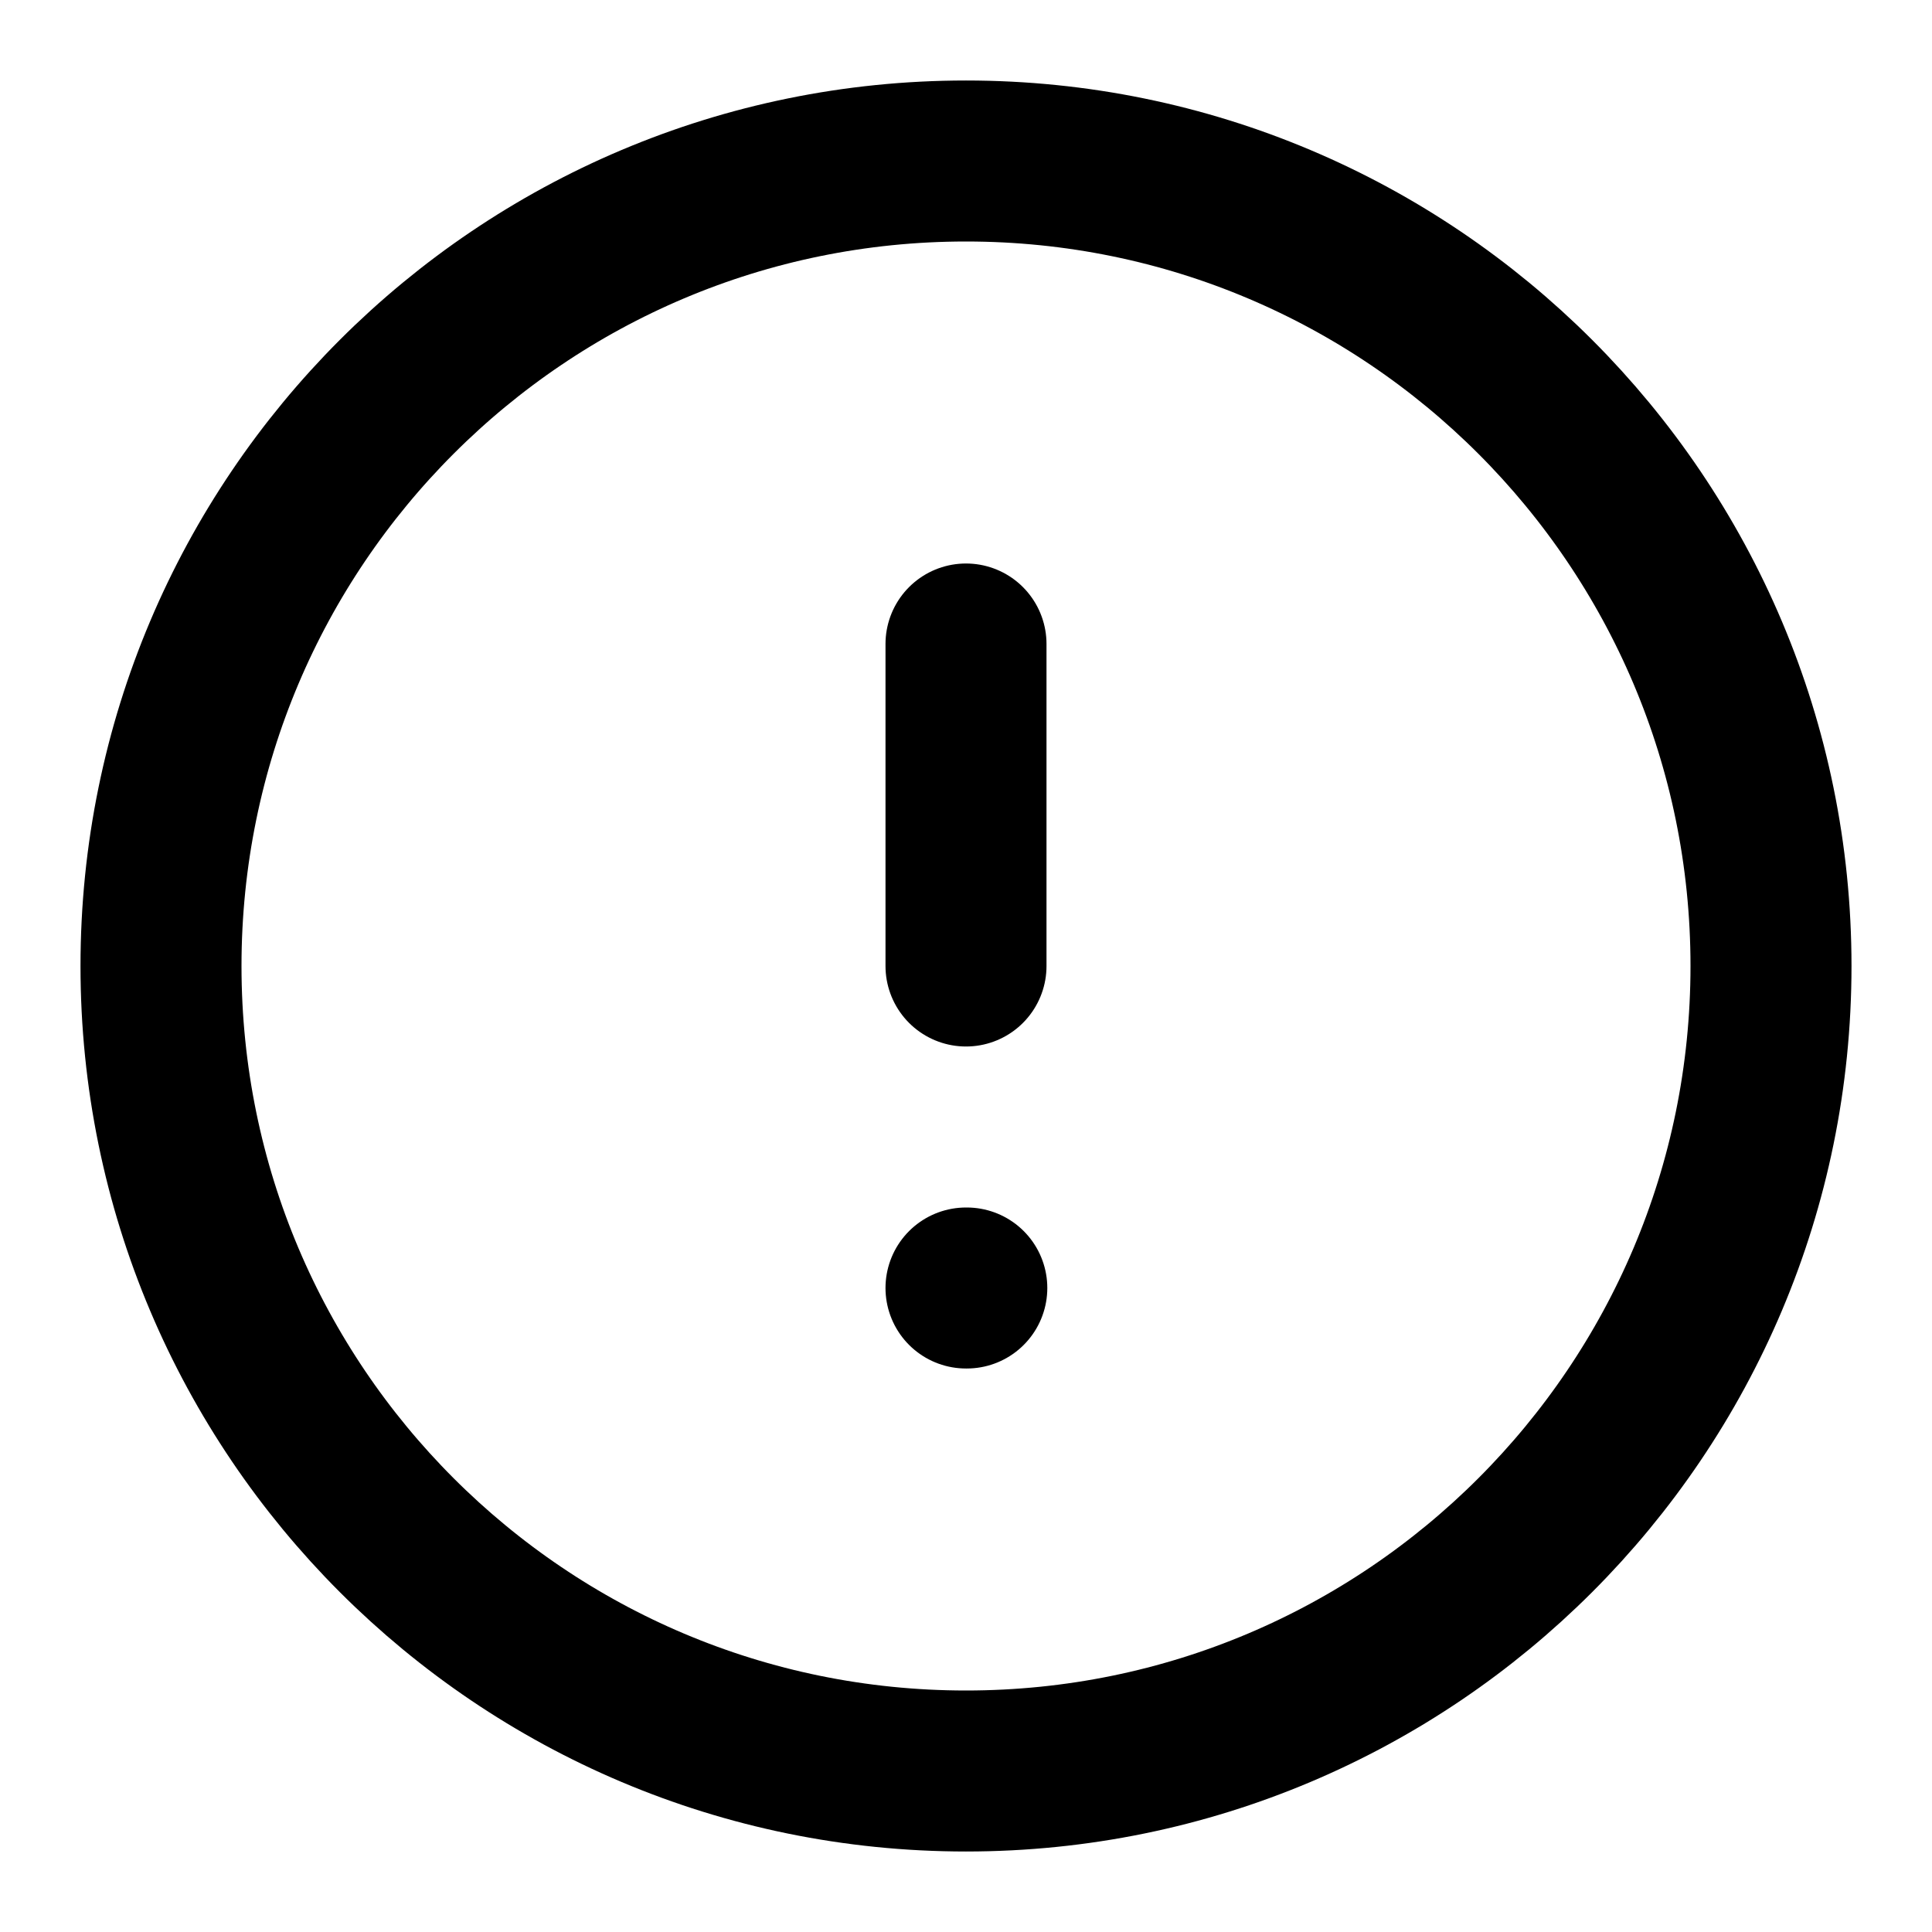
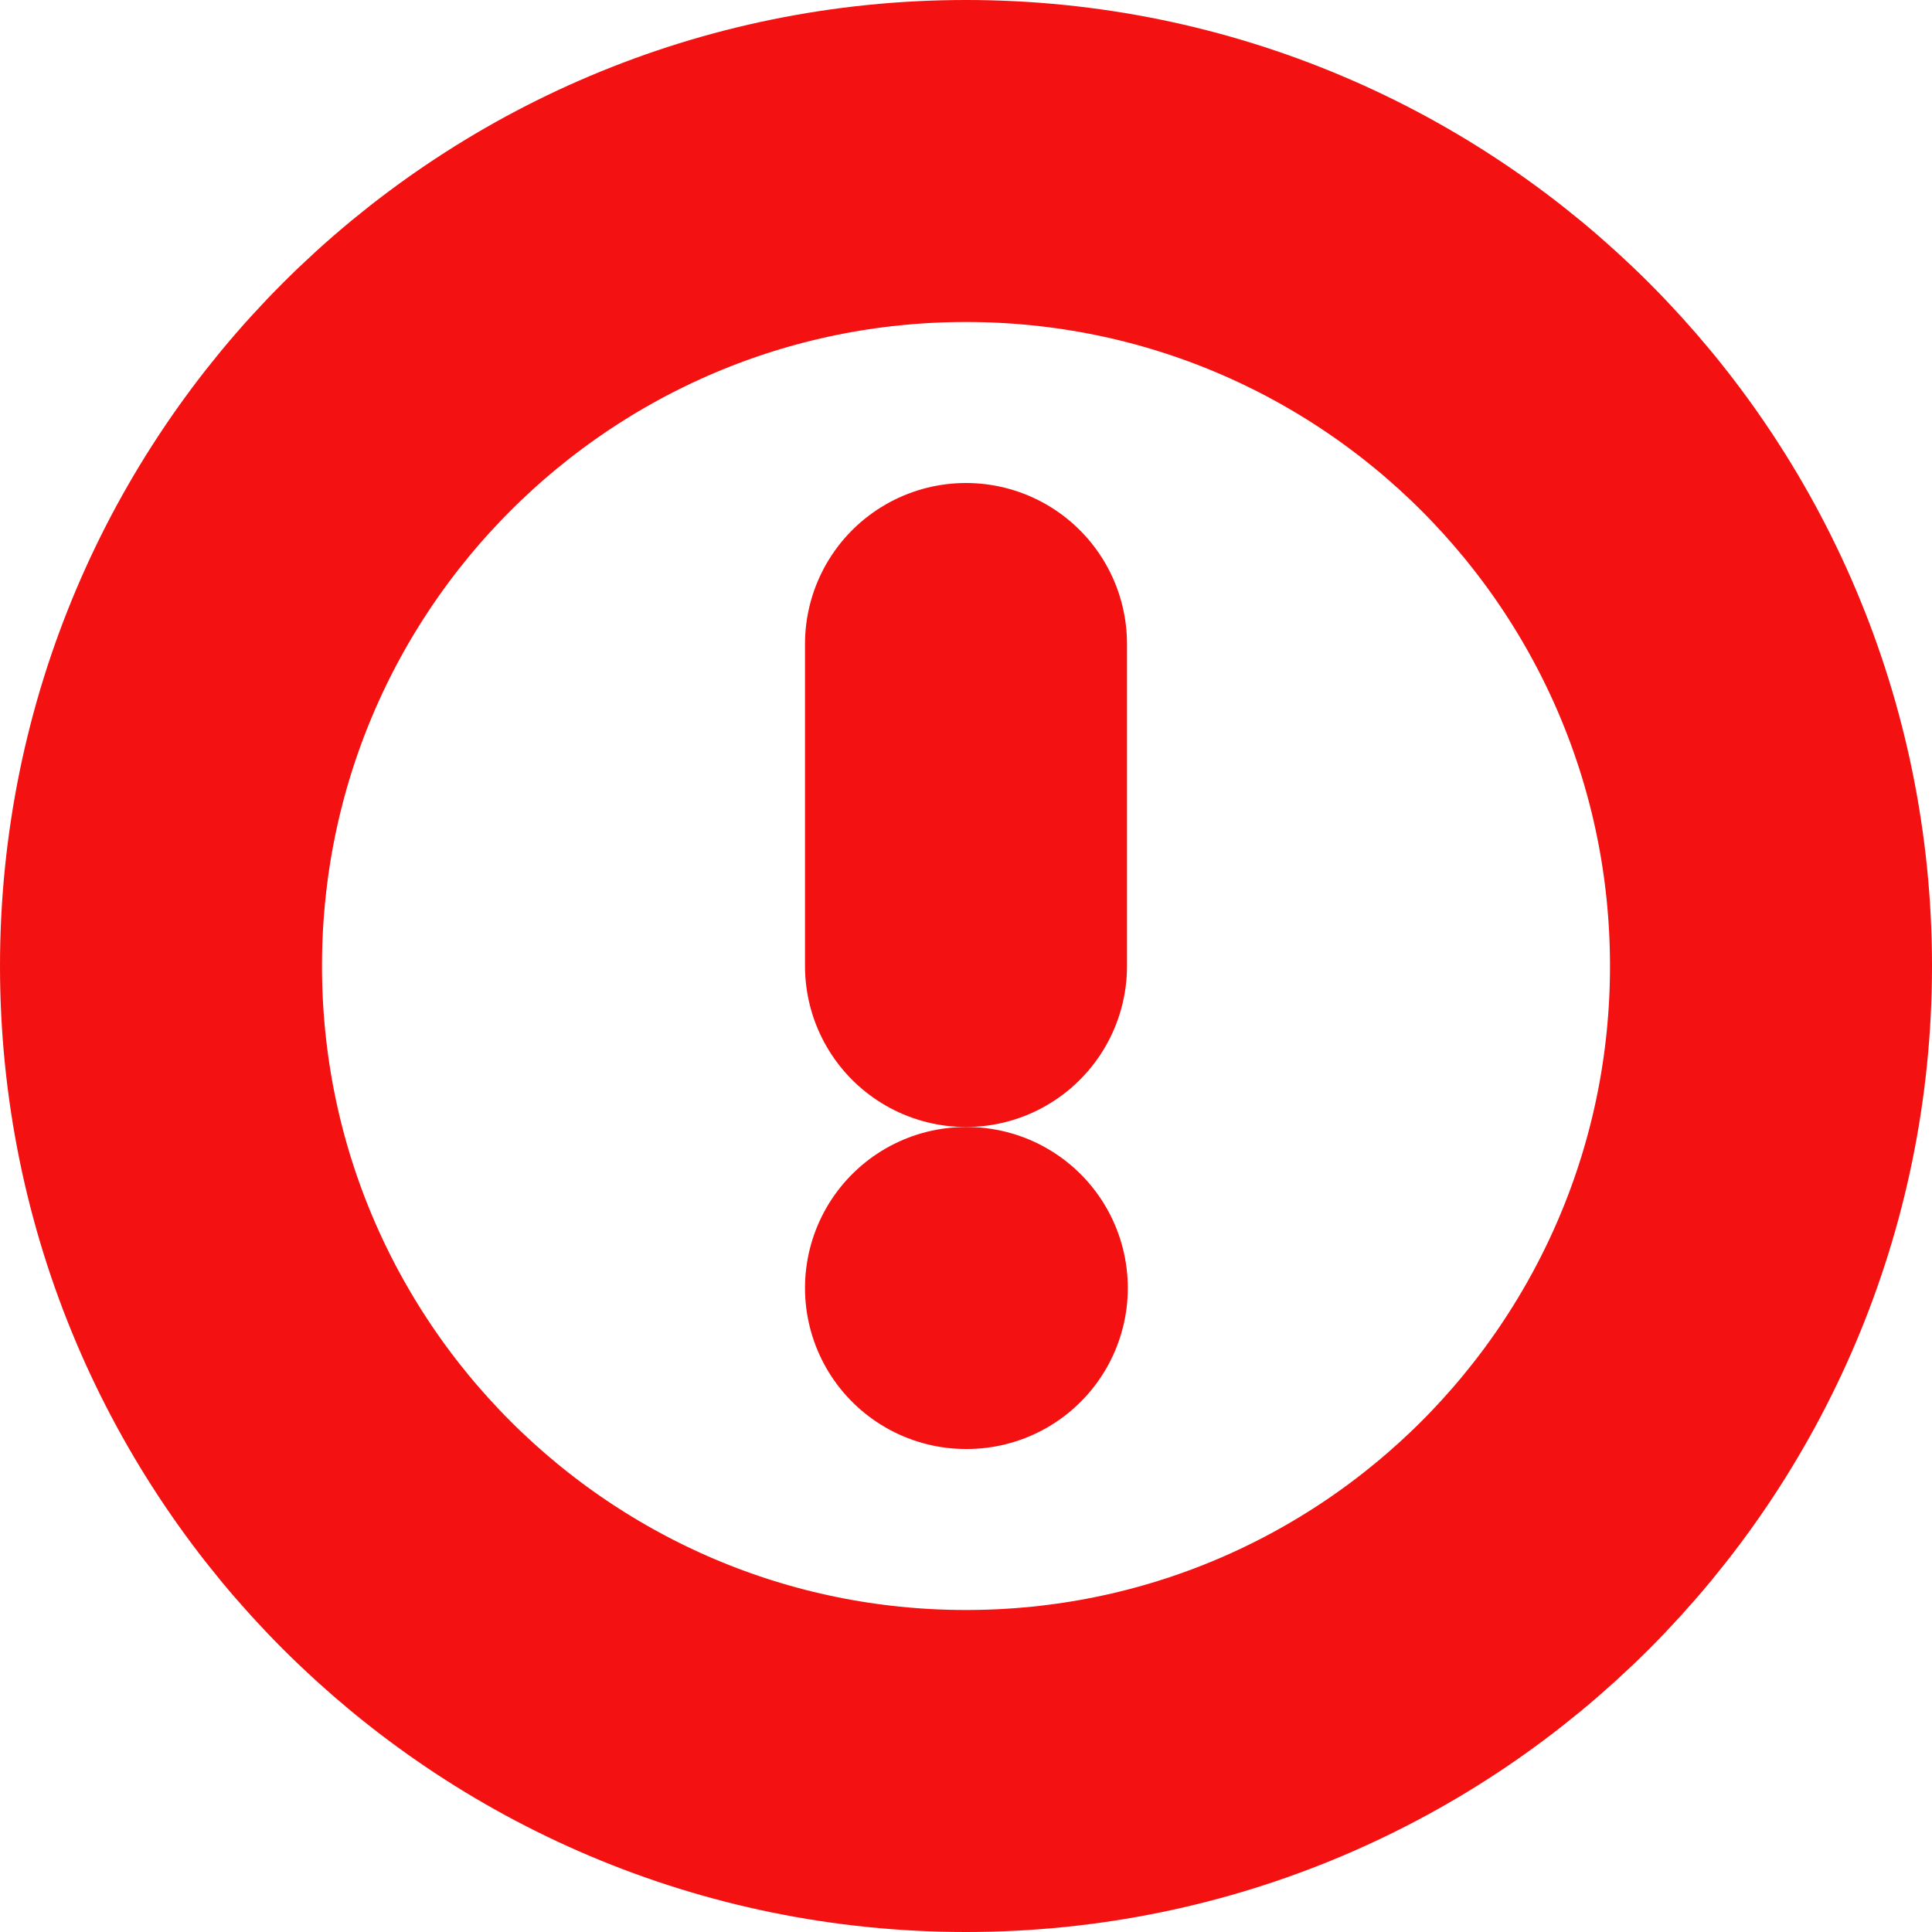
- <svg xmlns="http://www.w3.org/2000/svg" width="24" height="24" viewBox="0 0 24 24" fill="none" stroke="currentColor" stroke-width="2" stroke-linecap="round" stroke-linejoin="round" class="feather feather-alert-circle">
+ <svg xmlns="http://www.w3.org/2000/svg" width="24" height="24" viewBox="0 0 24 24" fill="none" stroke="#F31111" stroke-width="4" stroke-linecap="round" stroke-linejoin="round" class="feather feather-alert-circle">
  <circle cx="12" cy="12" r="10" />
  <line x1="12" y1="8" x2="12" y2="12" />
  <line x1="12" y1="16" x2="12.01" y2="16" />
</svg>
